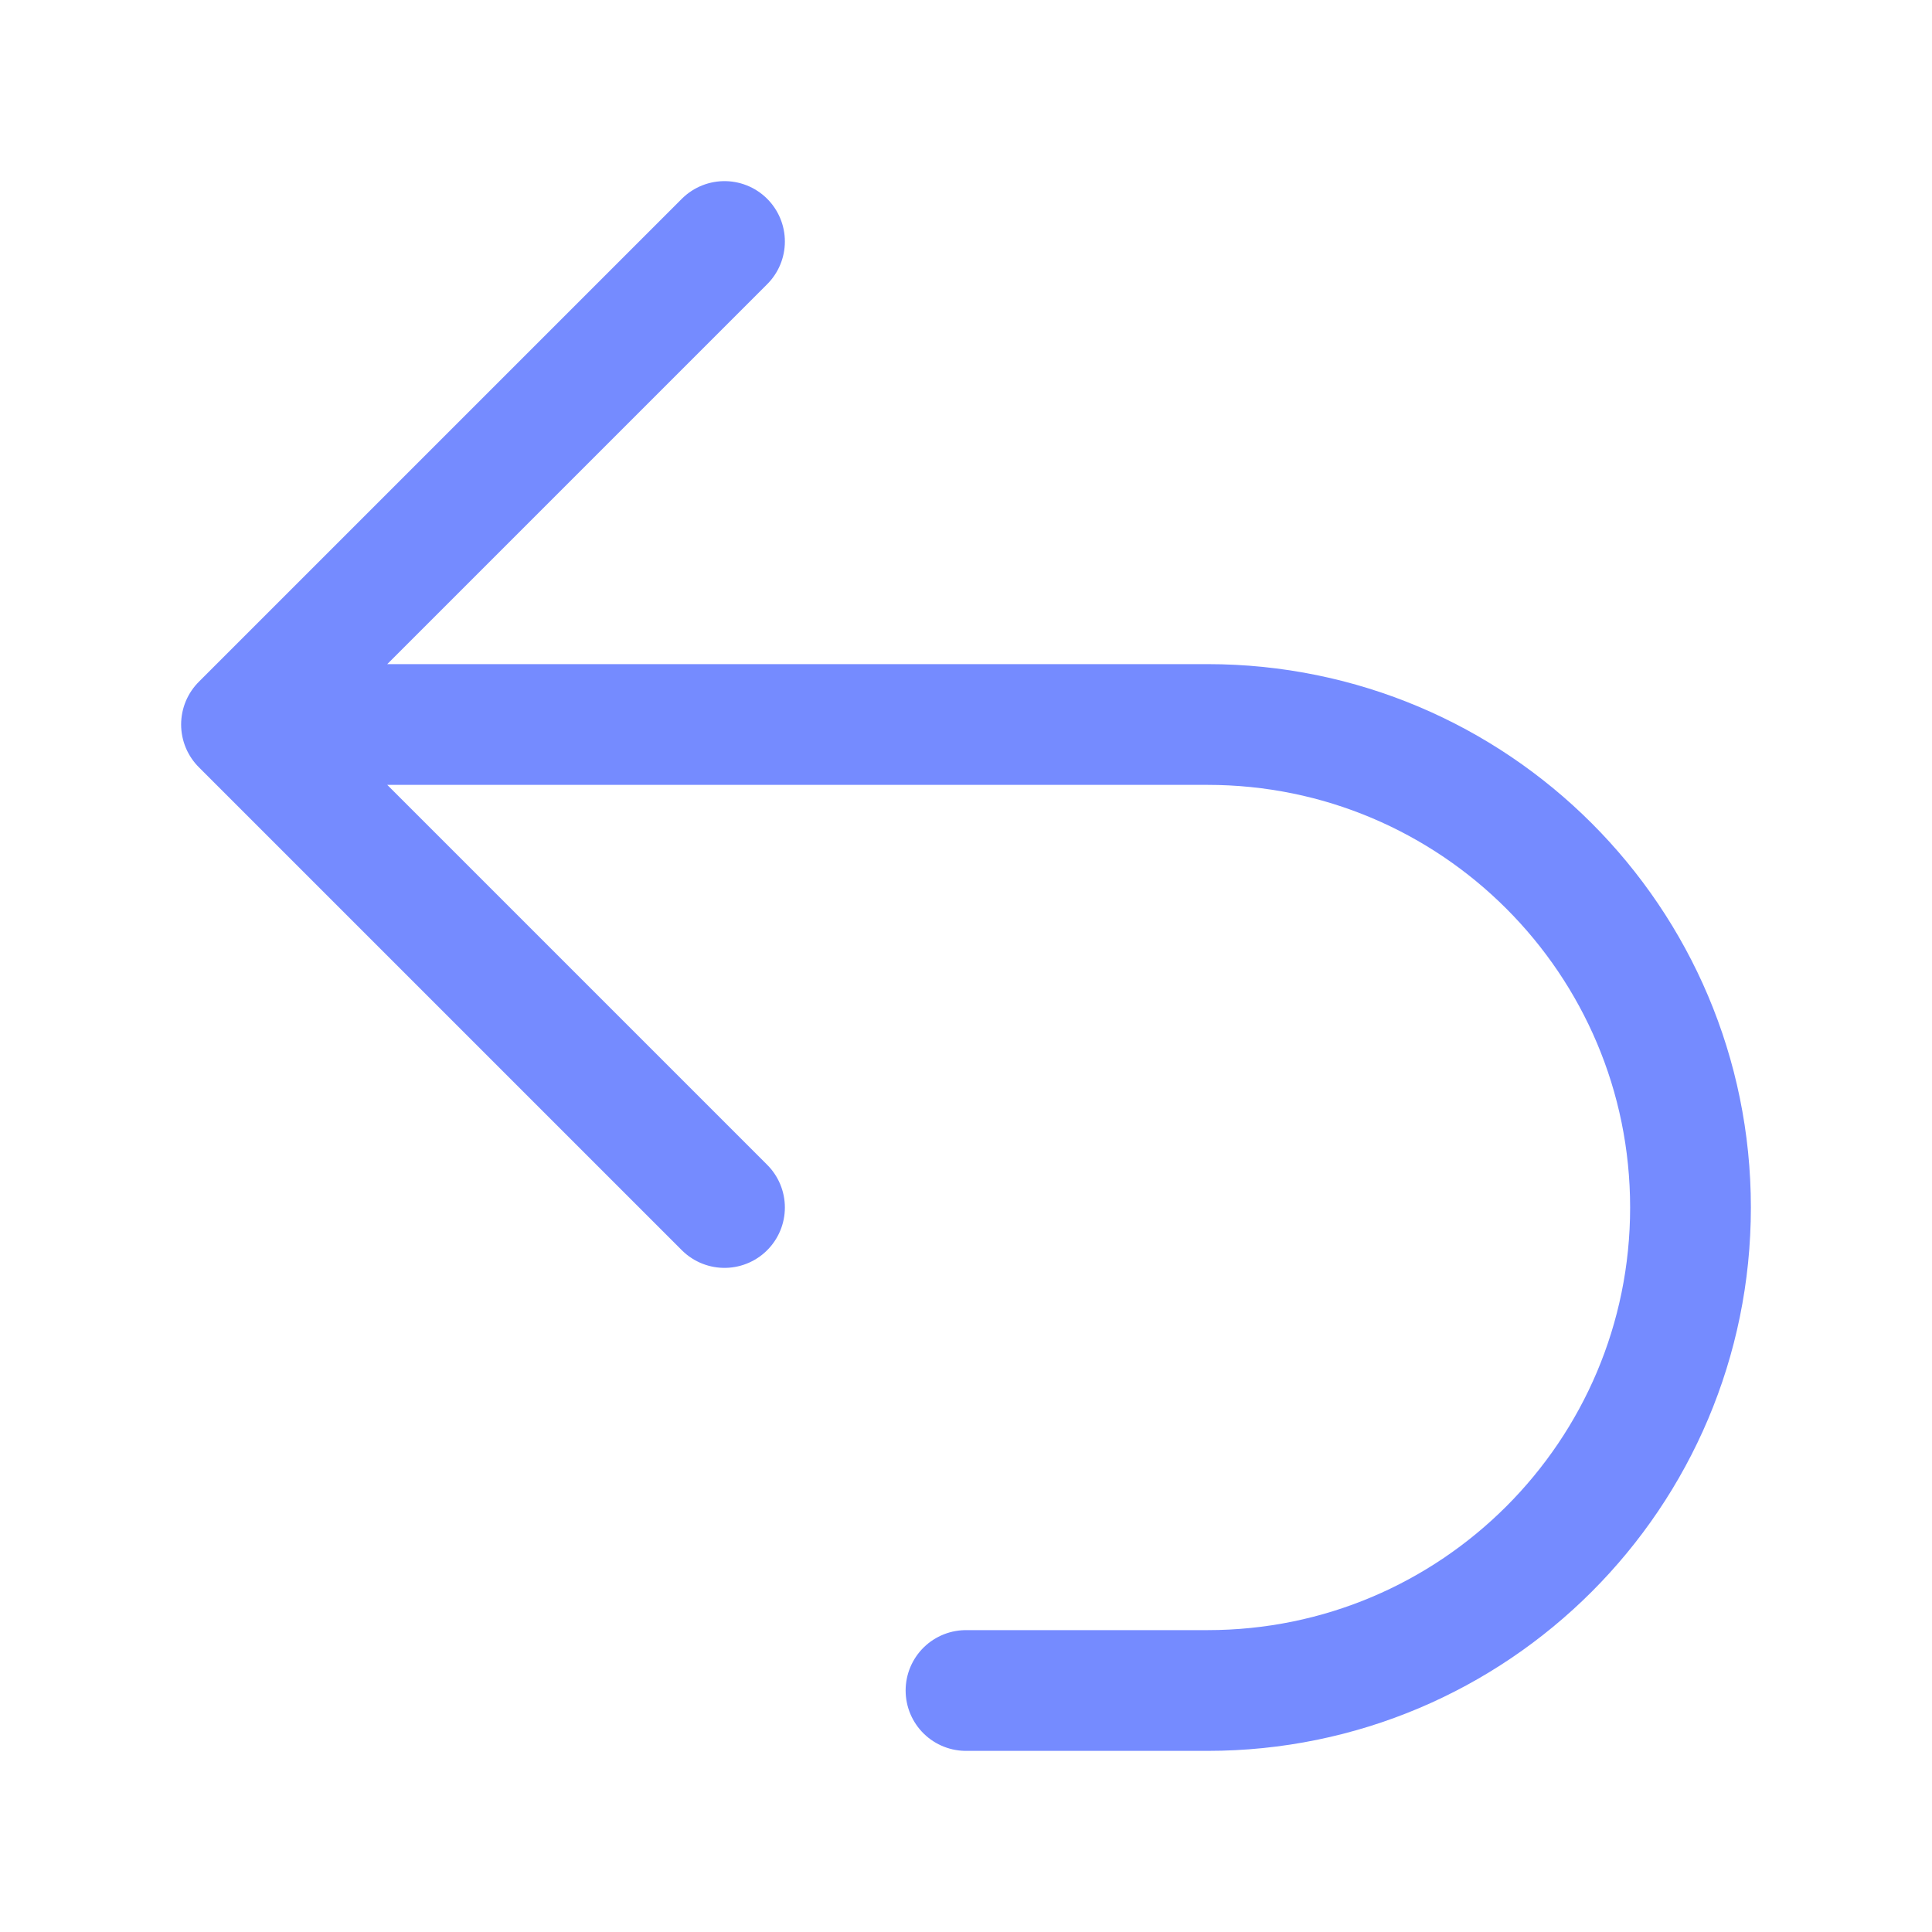
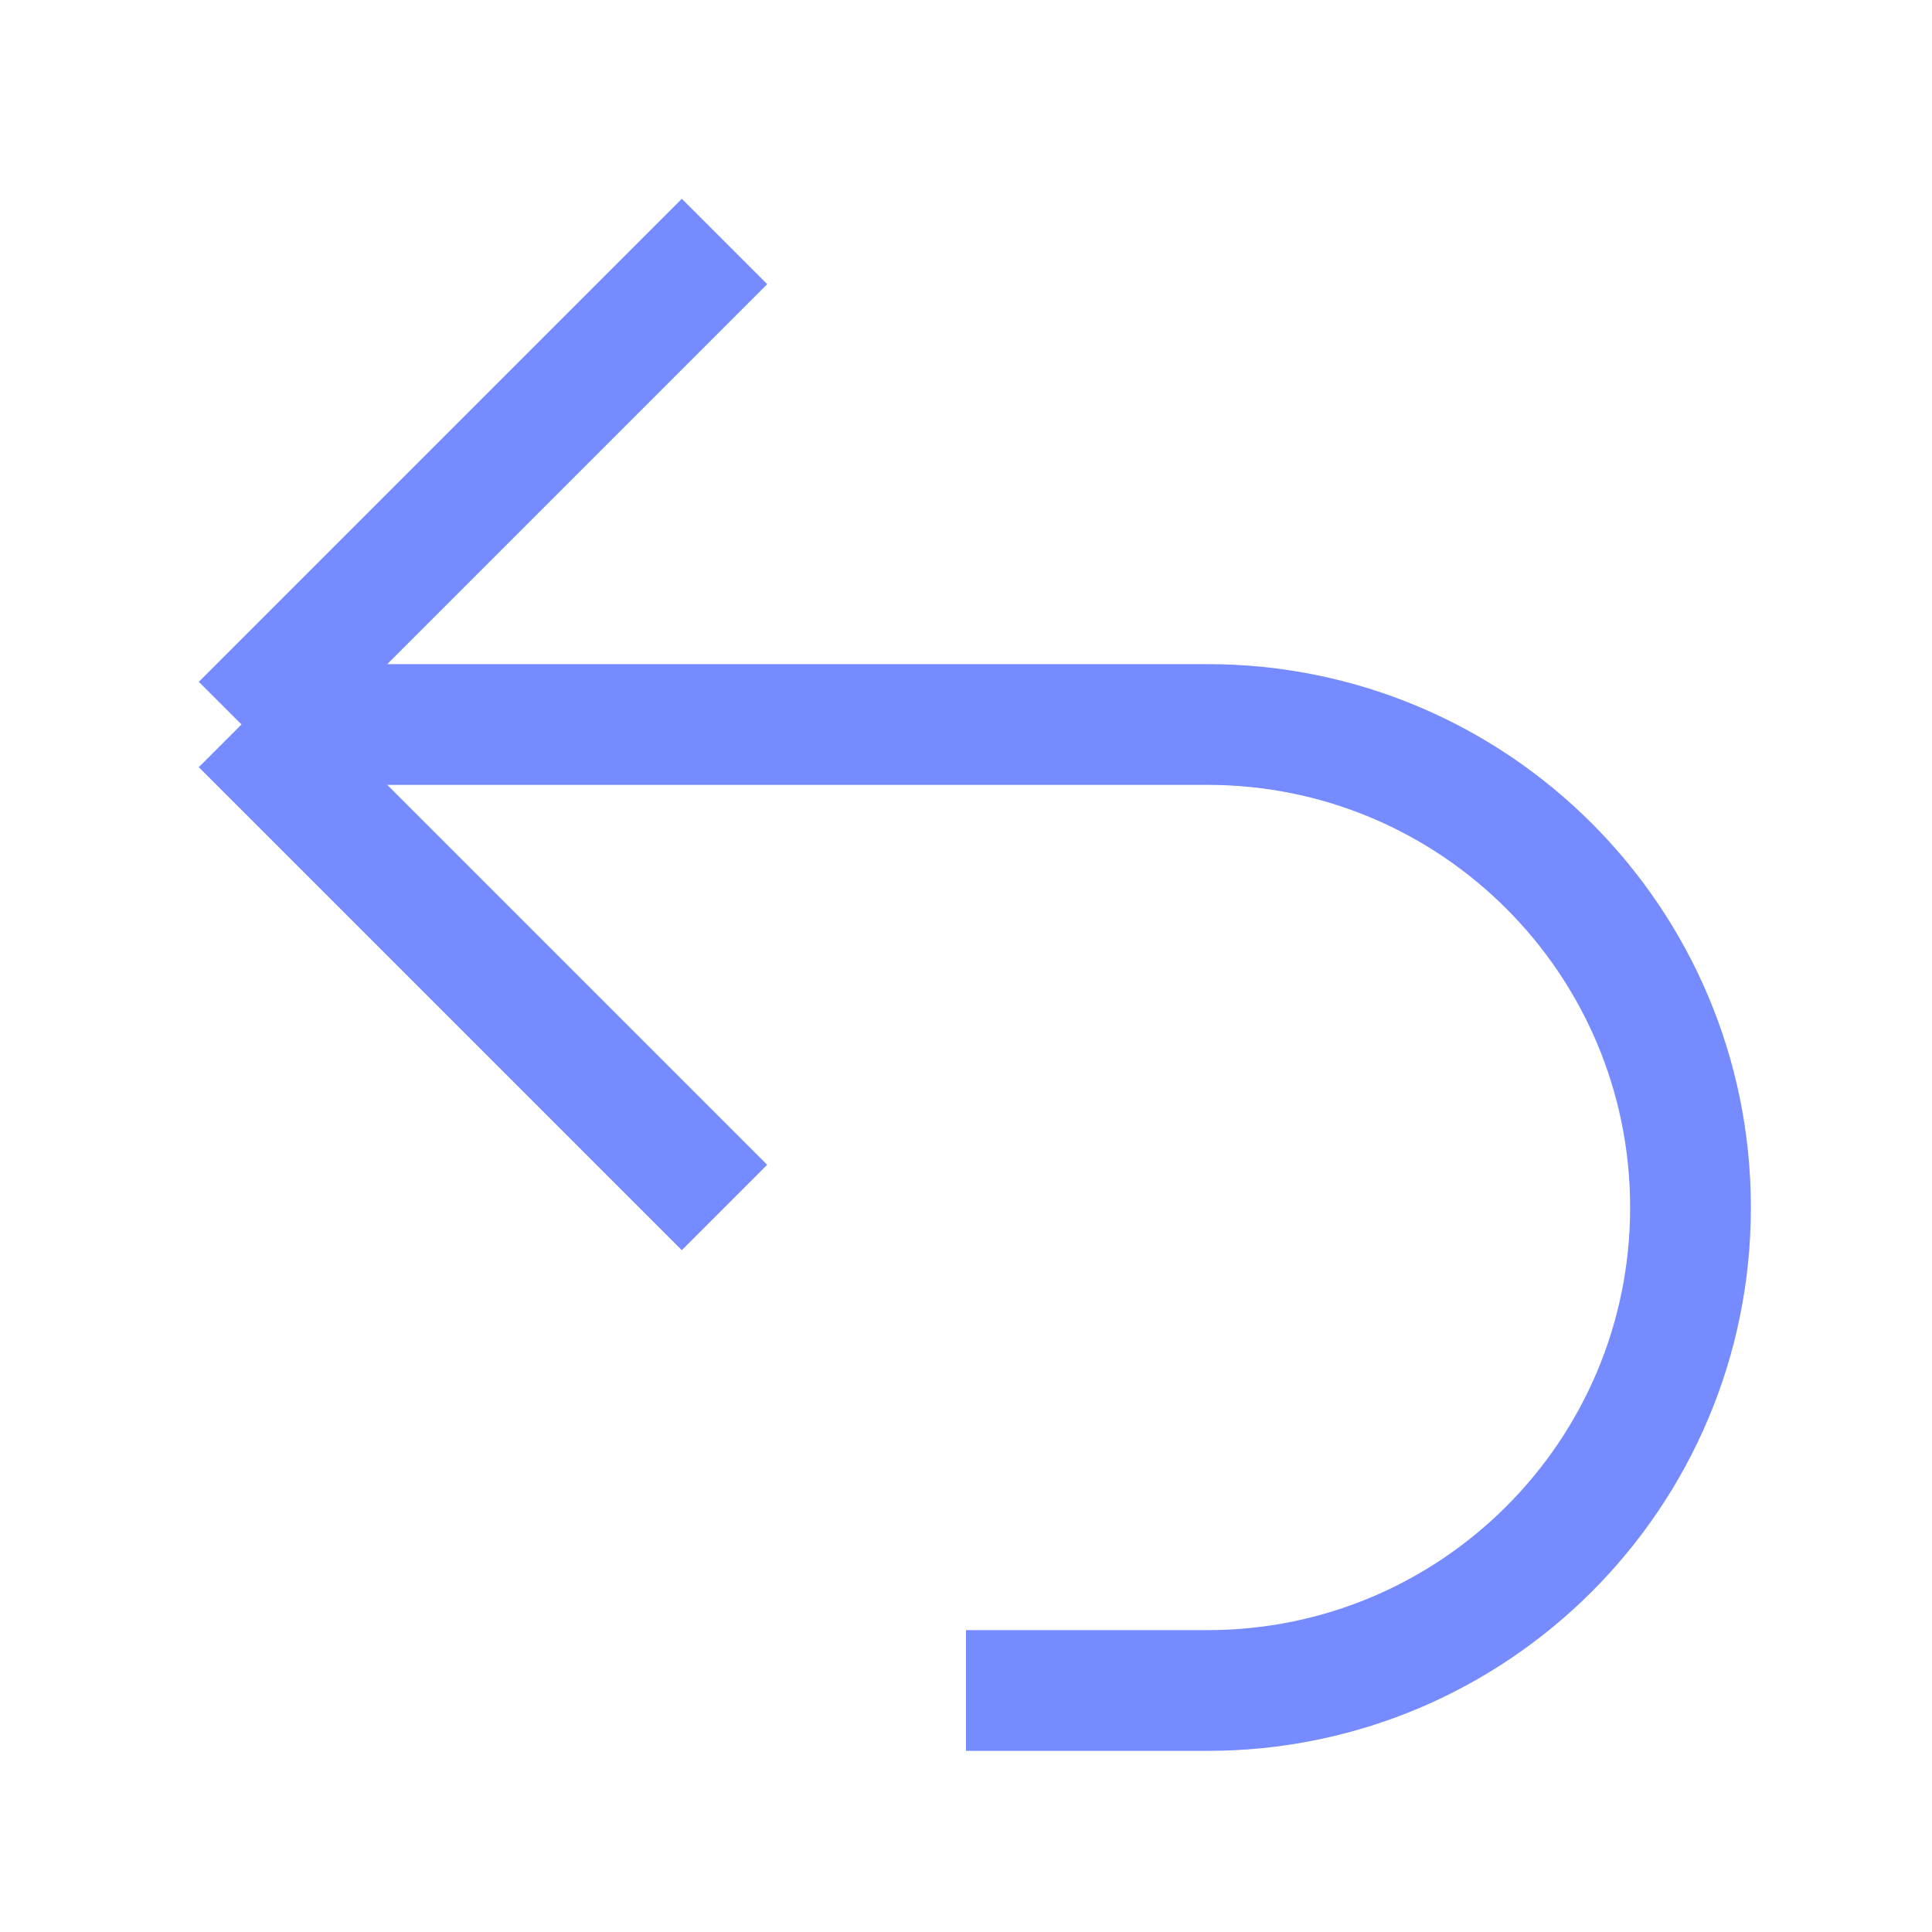
<svg xmlns="http://www.w3.org/2000/svg" fill="none" viewBox="0 0 24 24" stroke-width="1.5" stroke="rgba(117, 139, 255, 1)" class="w-6 h-6">
-   <path stroke-linecap="round" stroke-linejoin="round" d="M9 15L3 9m0 0l6-6M3 9h12a6 6 0 010 12h-3" />
+   <path strokeLinecap="round" strokeLinejoin="round" d="M9 15L3 9m0 0l6-6M3 9h12a6 6 0 010 12h-3" />
</svg>
